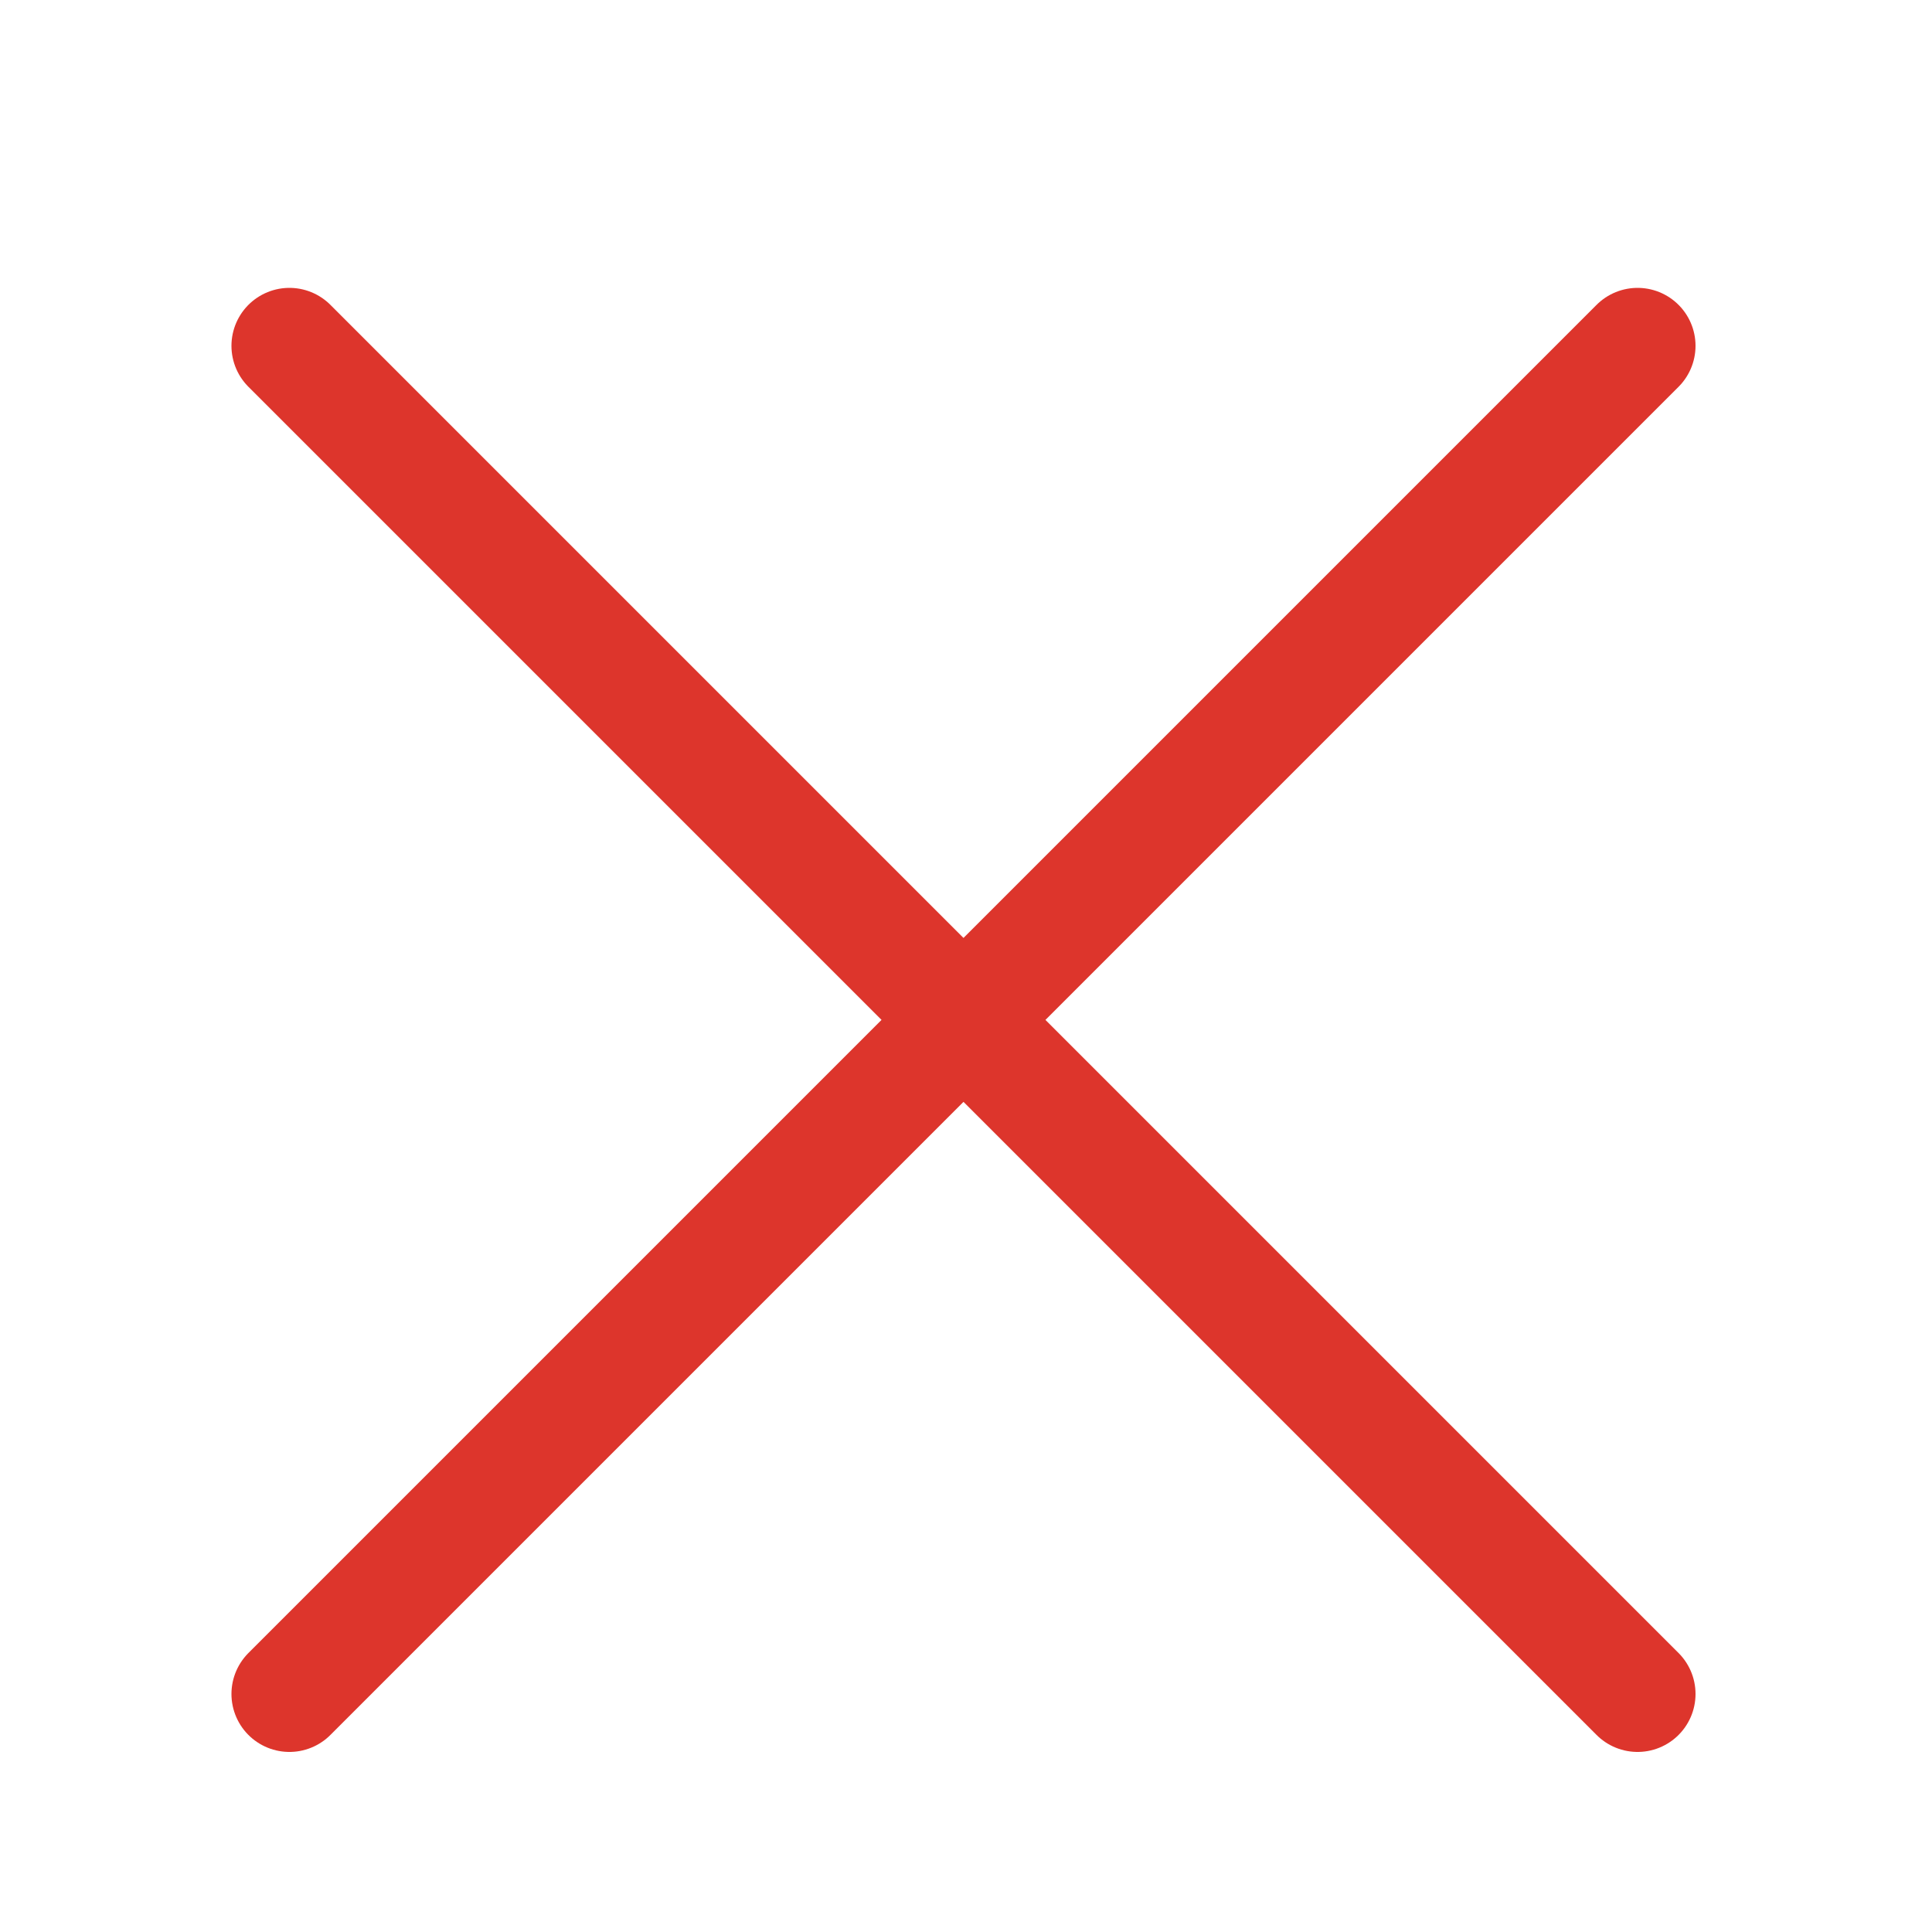
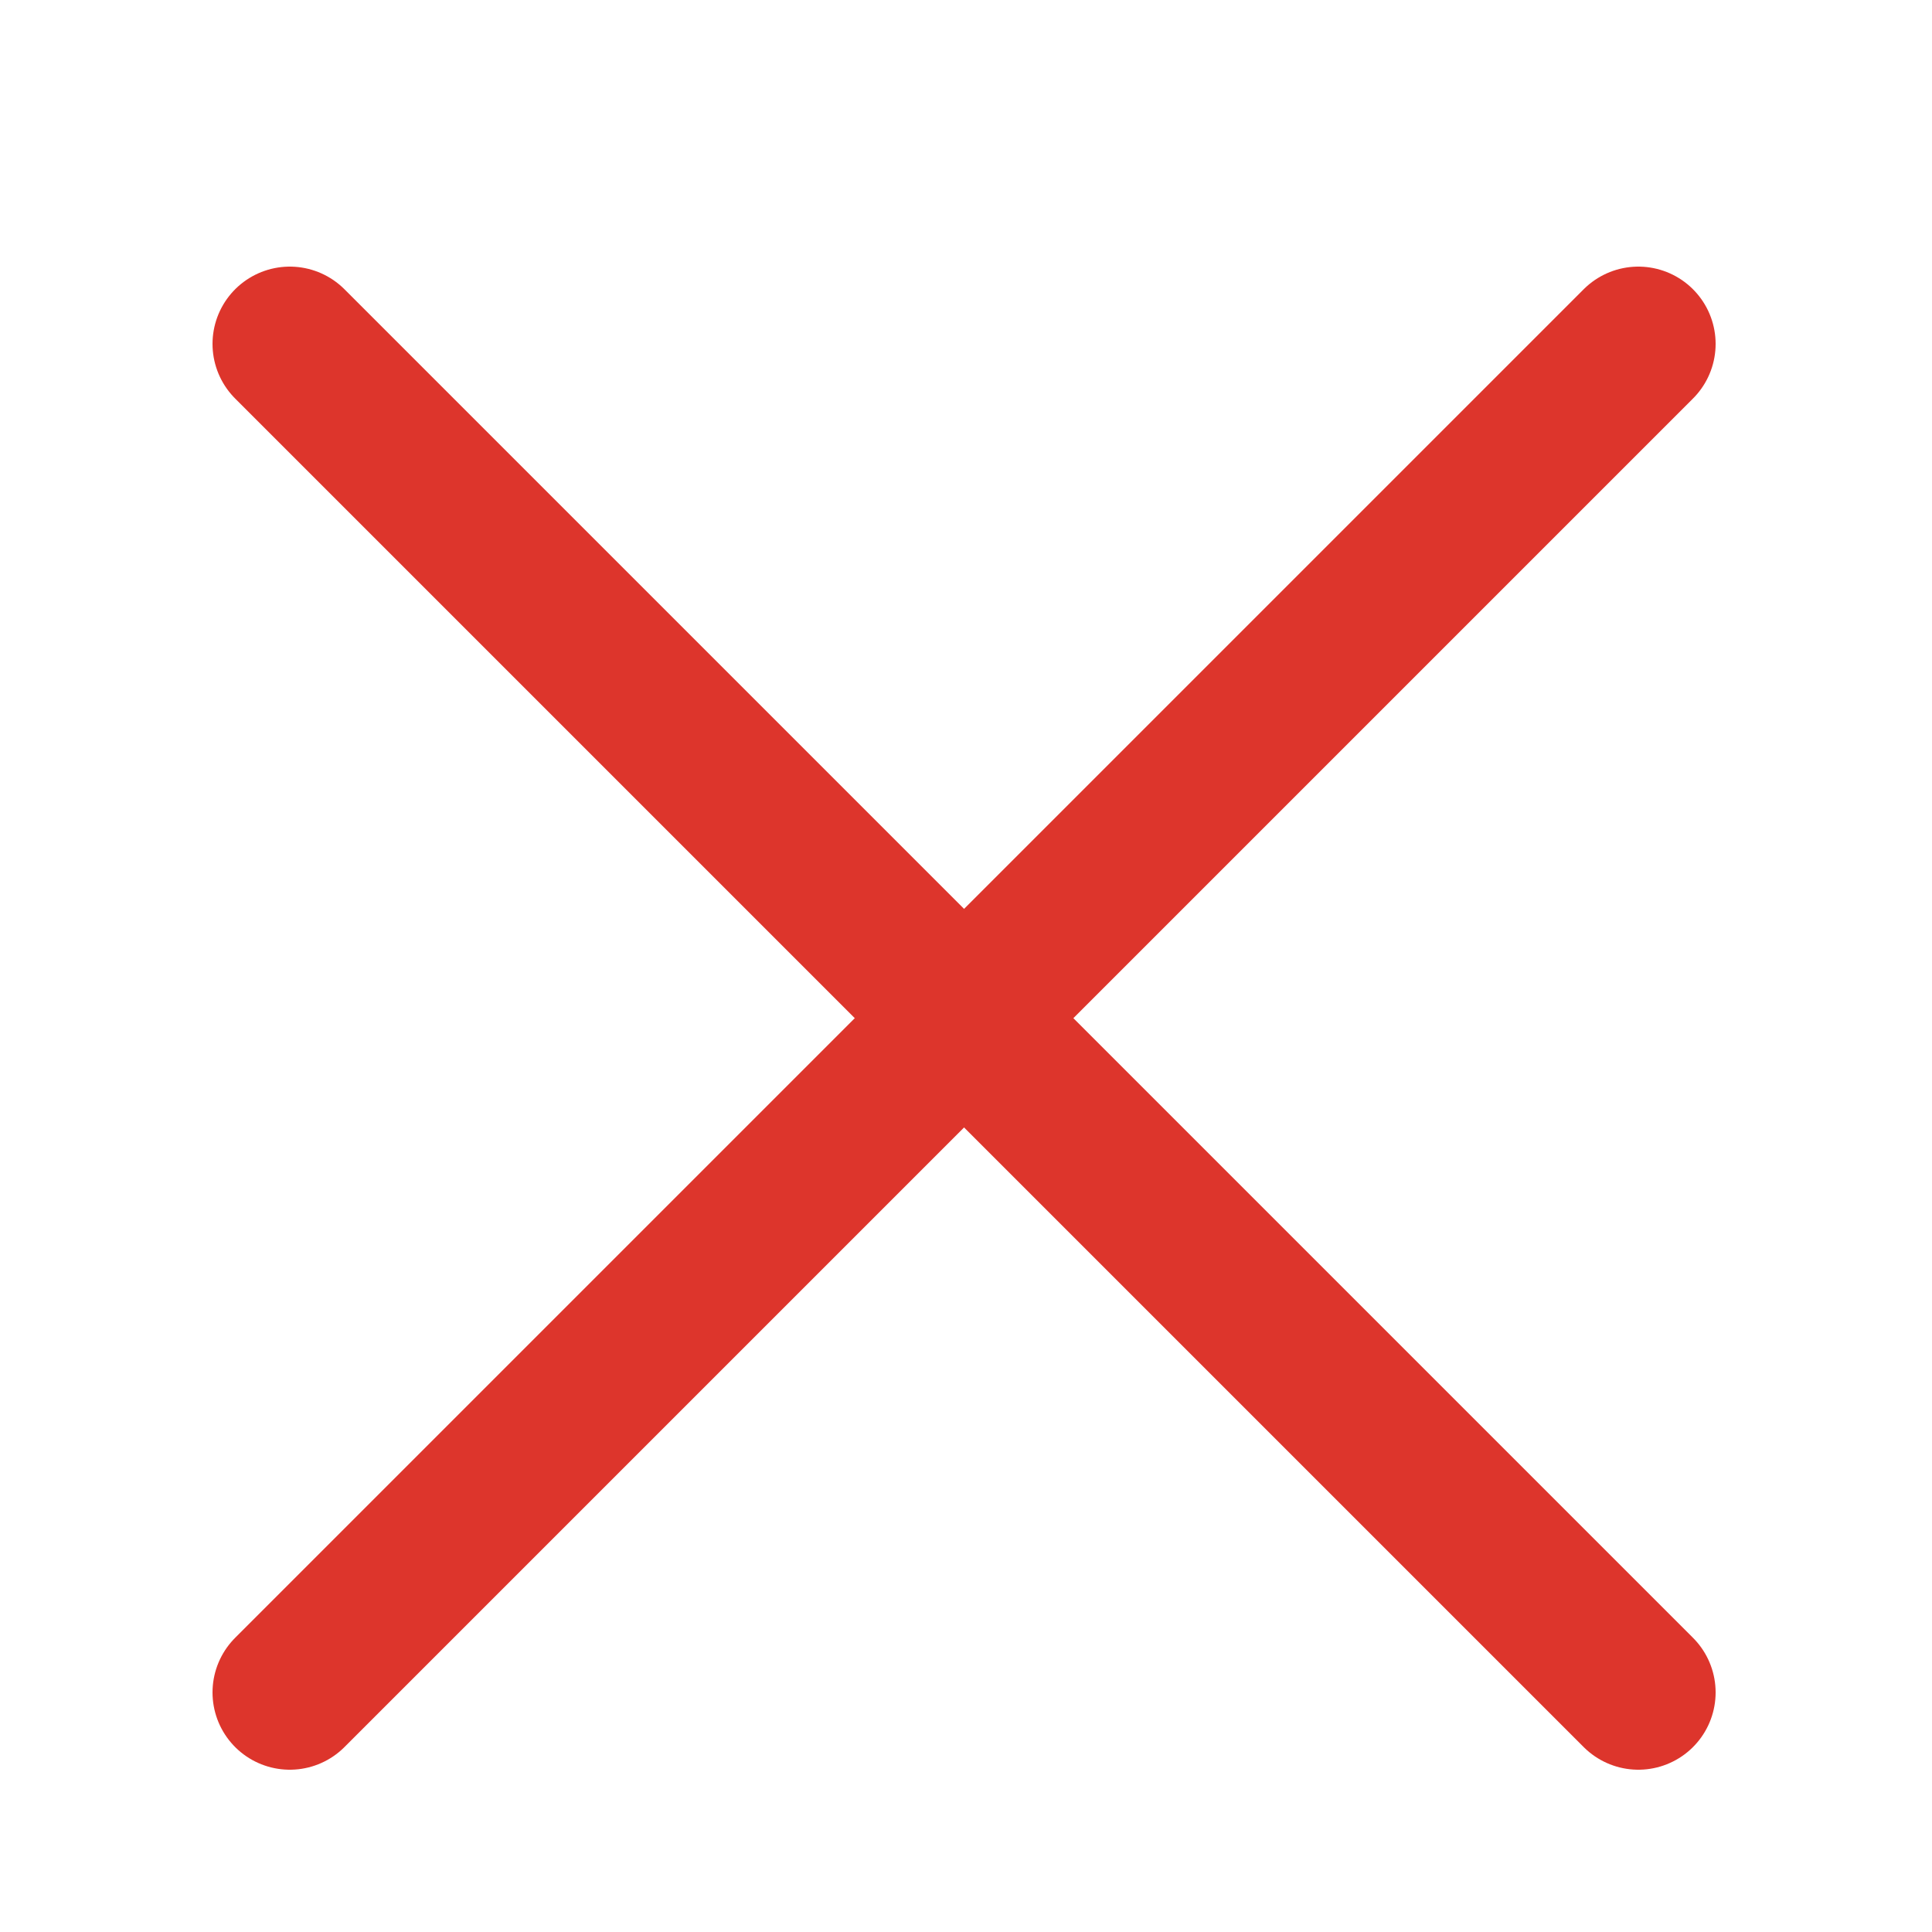
- <svg xmlns="http://www.w3.org/2000/svg" id="Layer_1" data-name="Layer 1" viewBox="0 0 50 50">
-   <defs>
-     <style>.cls-1{fill:none;stroke:#dd352c;stroke-linecap:round;stroke-linejoin:round;stroke-width:3px;}</style>
-   </defs>
-   <line class="cls-1" x1="7.49" y1="8.95" x2="42.38" y2="43.84" />
-   <line class="cls-1" x1="42.38" y1="8.95" x2="7.49" y2="43.84" />
+ <svg xmlns="http://www.w3.org/2000/svg" version="1.1" id="Layer_1" x="0px" y="0px" viewBox="0 0 50 50" style="enable-background:new 0 0 50 50;" xml:space="preserve">
+   <style type="text/css">
+ 	.st0{fill:none;stroke:#DD352C;stroke-width:4;stroke-linecap:round;stroke-linejoin:round;}
+ </style>
+   <line class="st0" x1="7.5" y1="8.9" x2="42.4" y2="43.8" />
+   <line class="st0" x1="42.4" y1="8.9" x2="7.5" y2="43.8" />
</svg>
